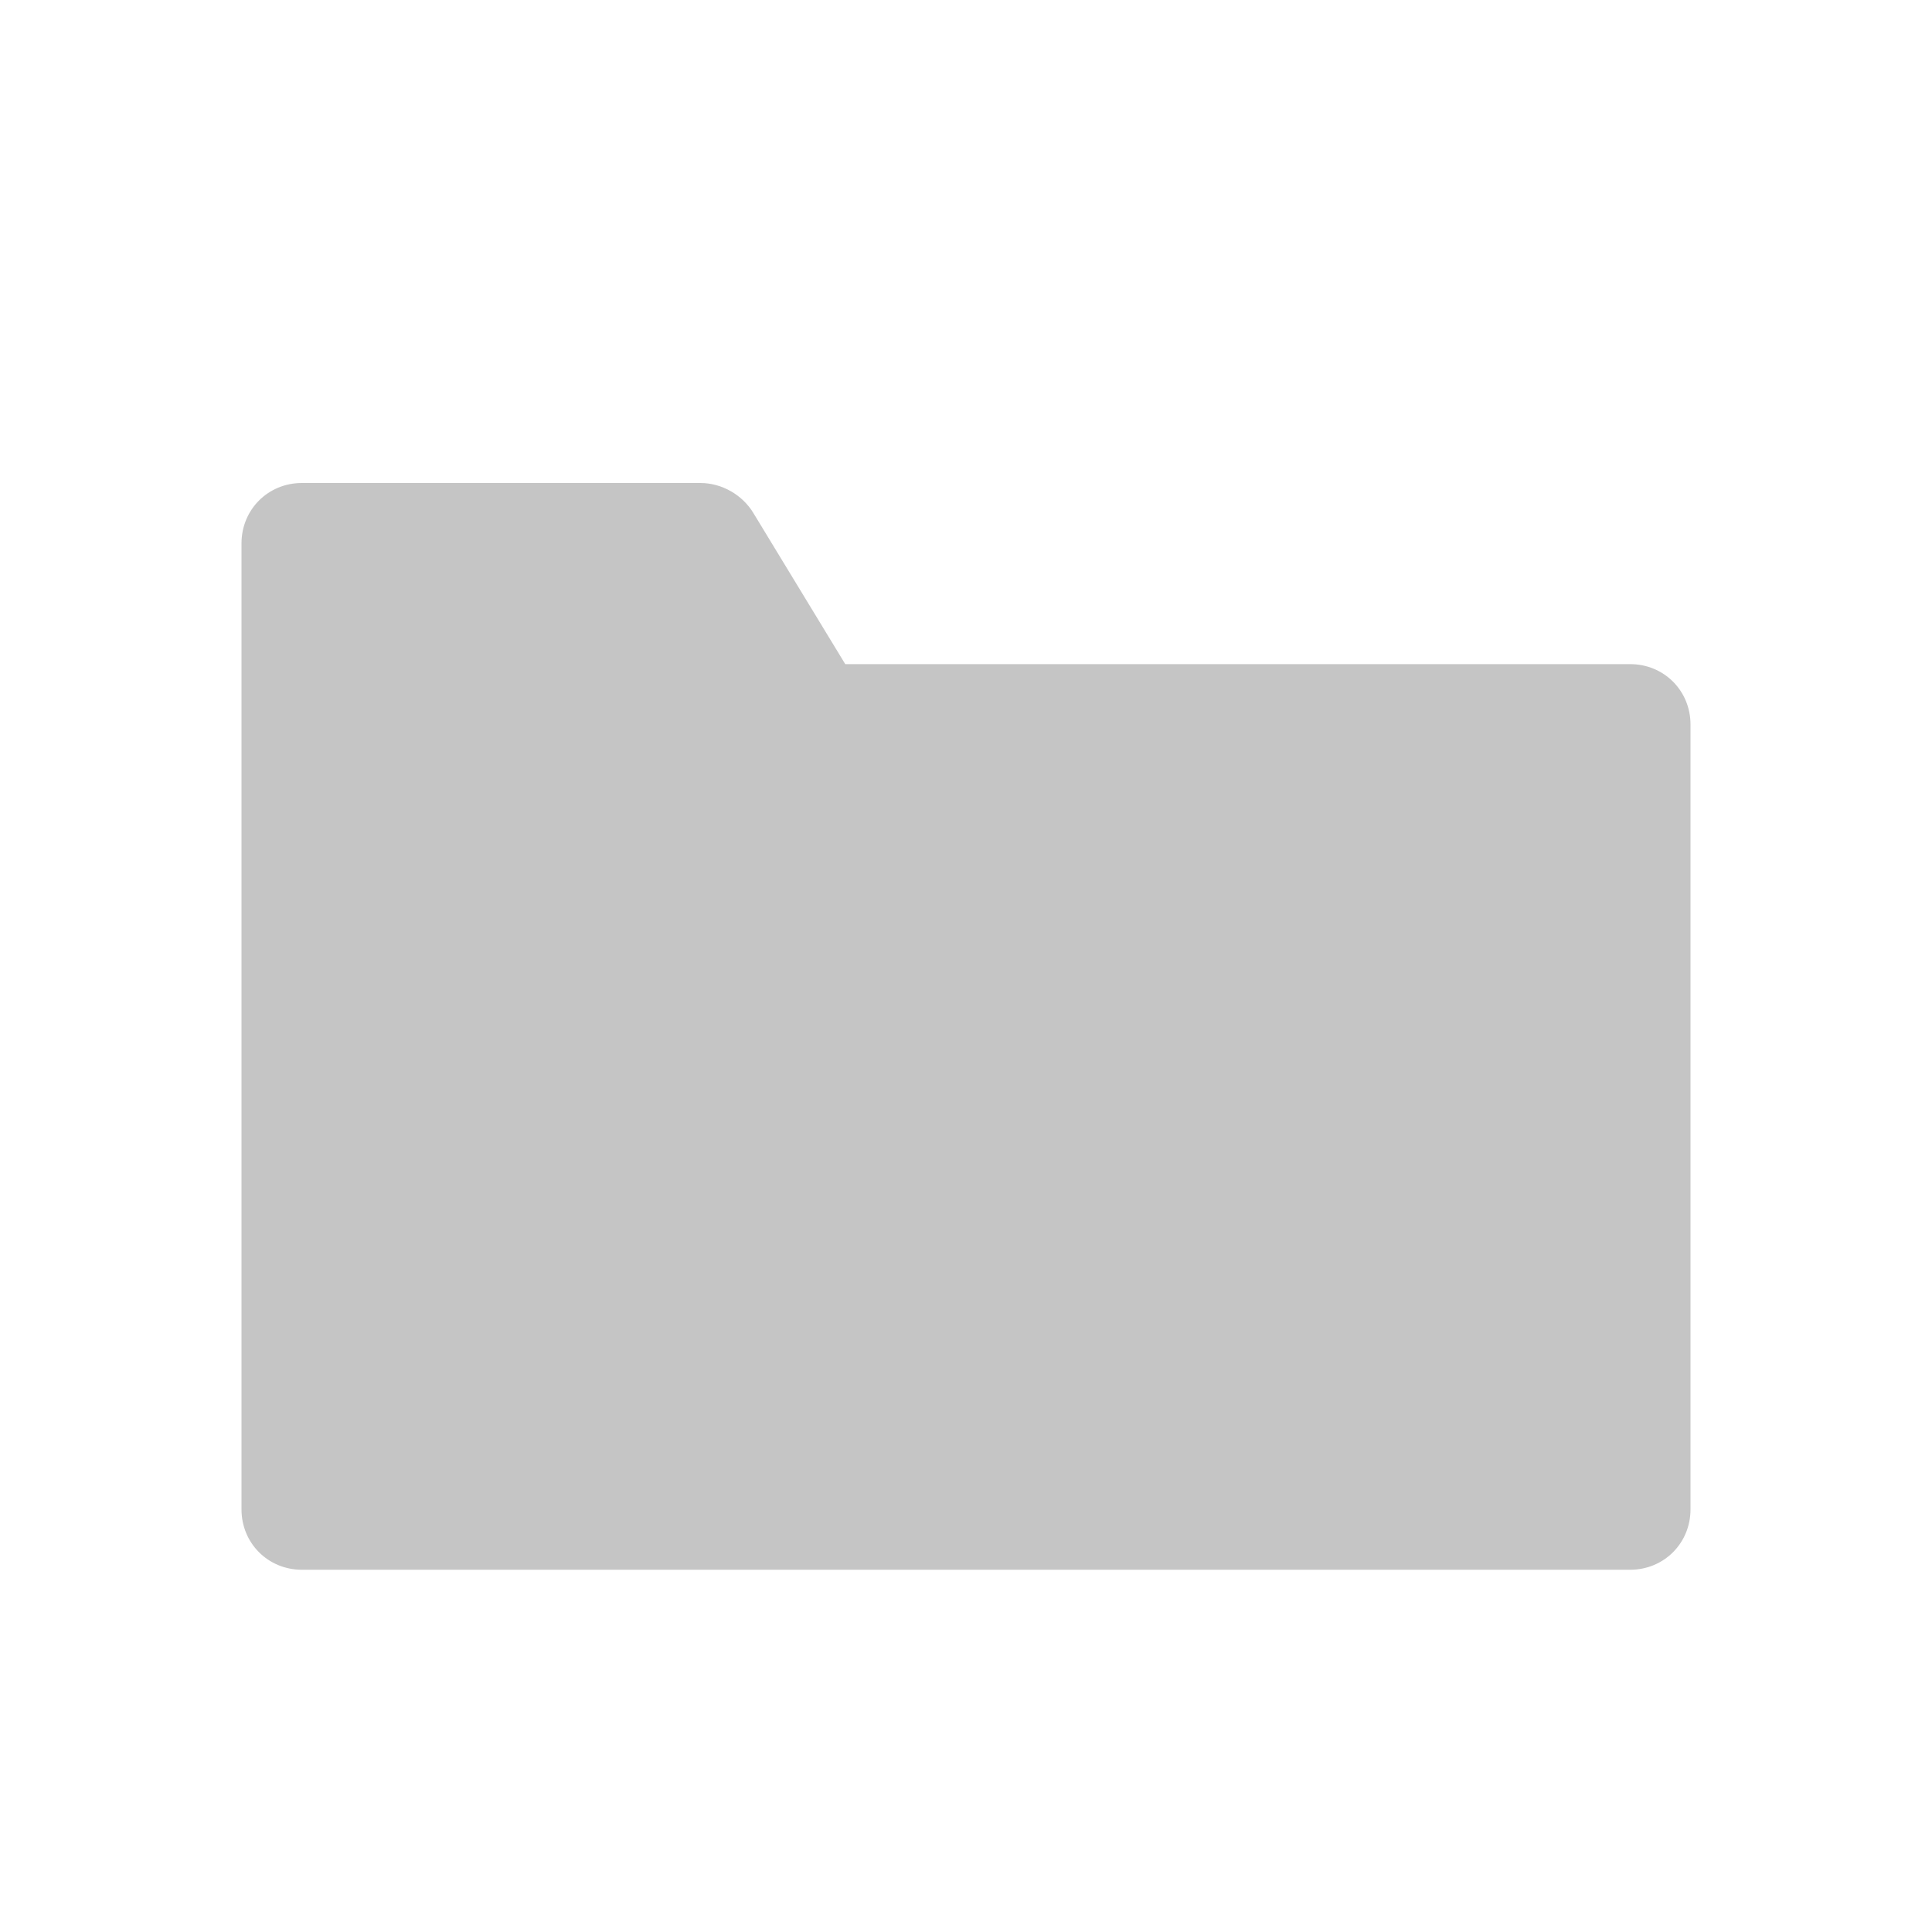
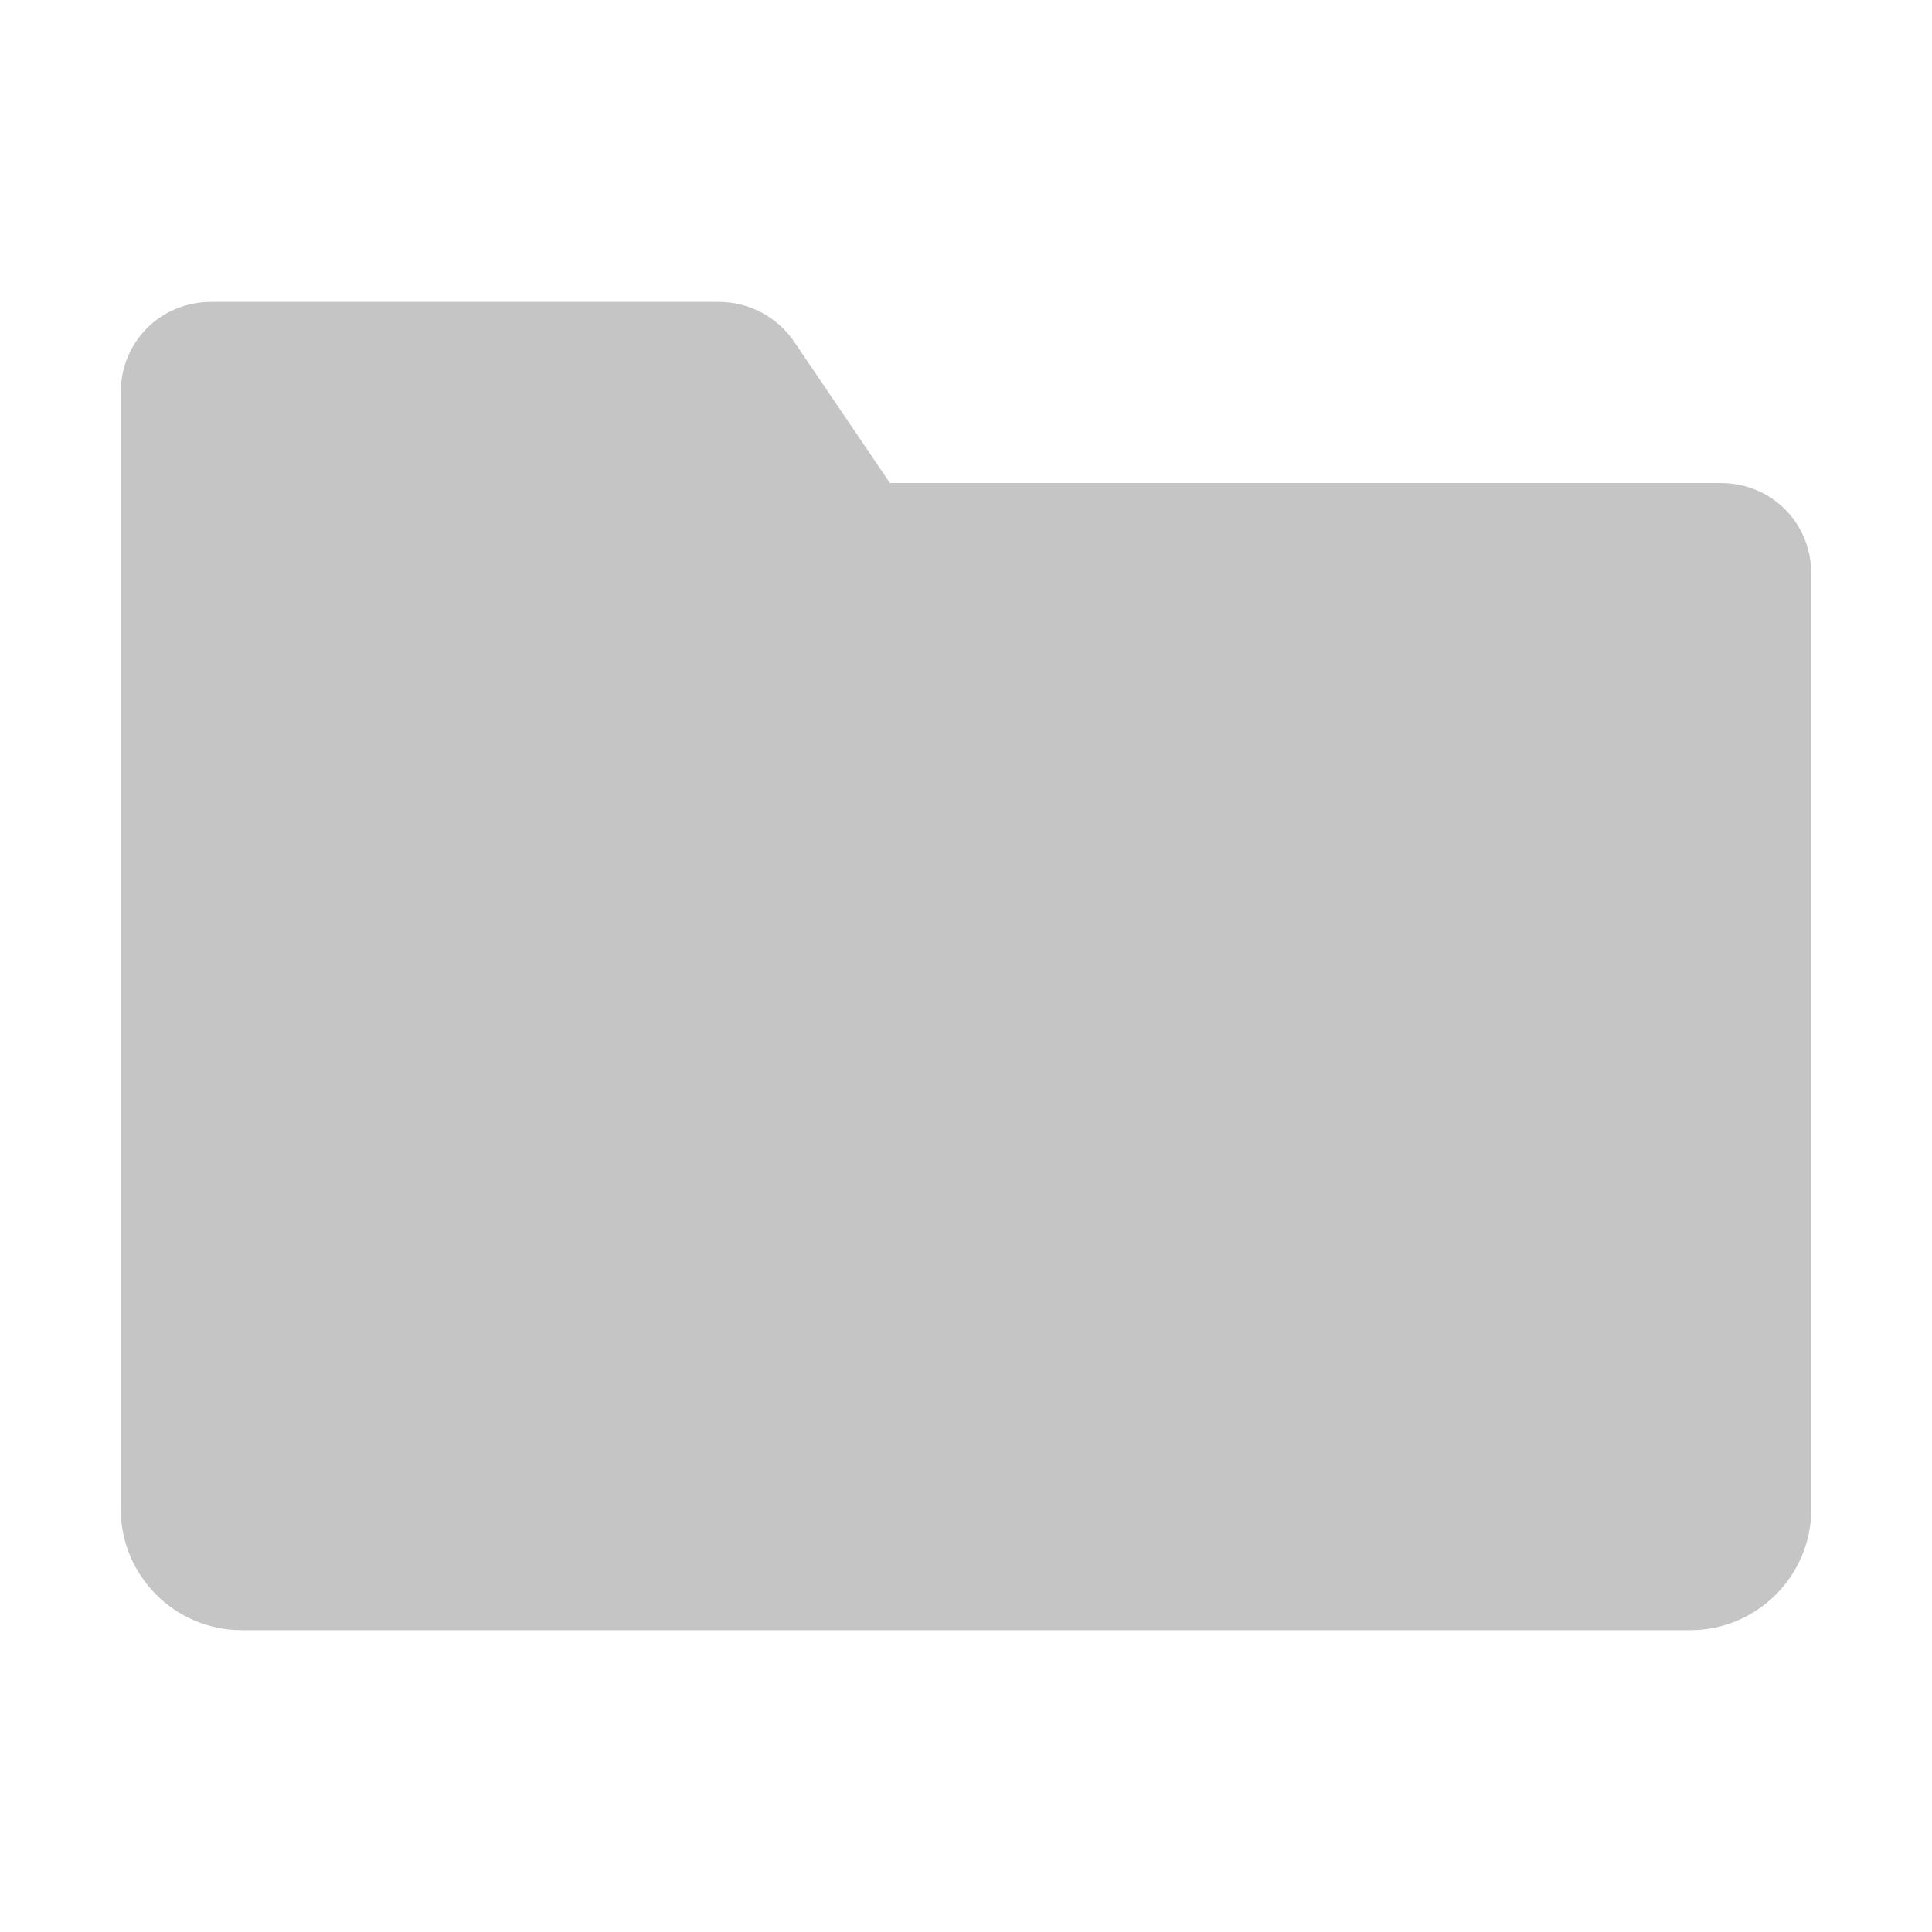
<svg xmlns="http://www.w3.org/2000/svg" viewBox="0 0 16 16" width="16" height="16" fill="none">
-   <path d="M2 4.5c0-.28.22-.5.5-.5h3.3c.18 0 .35.1.44.25L7 5.5h6.5c.28 0 .5.22.5.5v6.5c0 .28-.22.5-.5.5h-11c-.28 0-.5-.22-.5-.5v-8z" fill="#c5c5c5" />
+   <path d="M1 3.25c0-.42.33-.75.75-.75h4.2c.26 0 .5.13.64.35l.78 1.15h6.88c.42 0 .75.33.75.75v7.75c0 .55-.45 1-1 1H2c-.55 0-1-.45-1-1V3.25z" fill="#c5c5c5" />
</svg>
